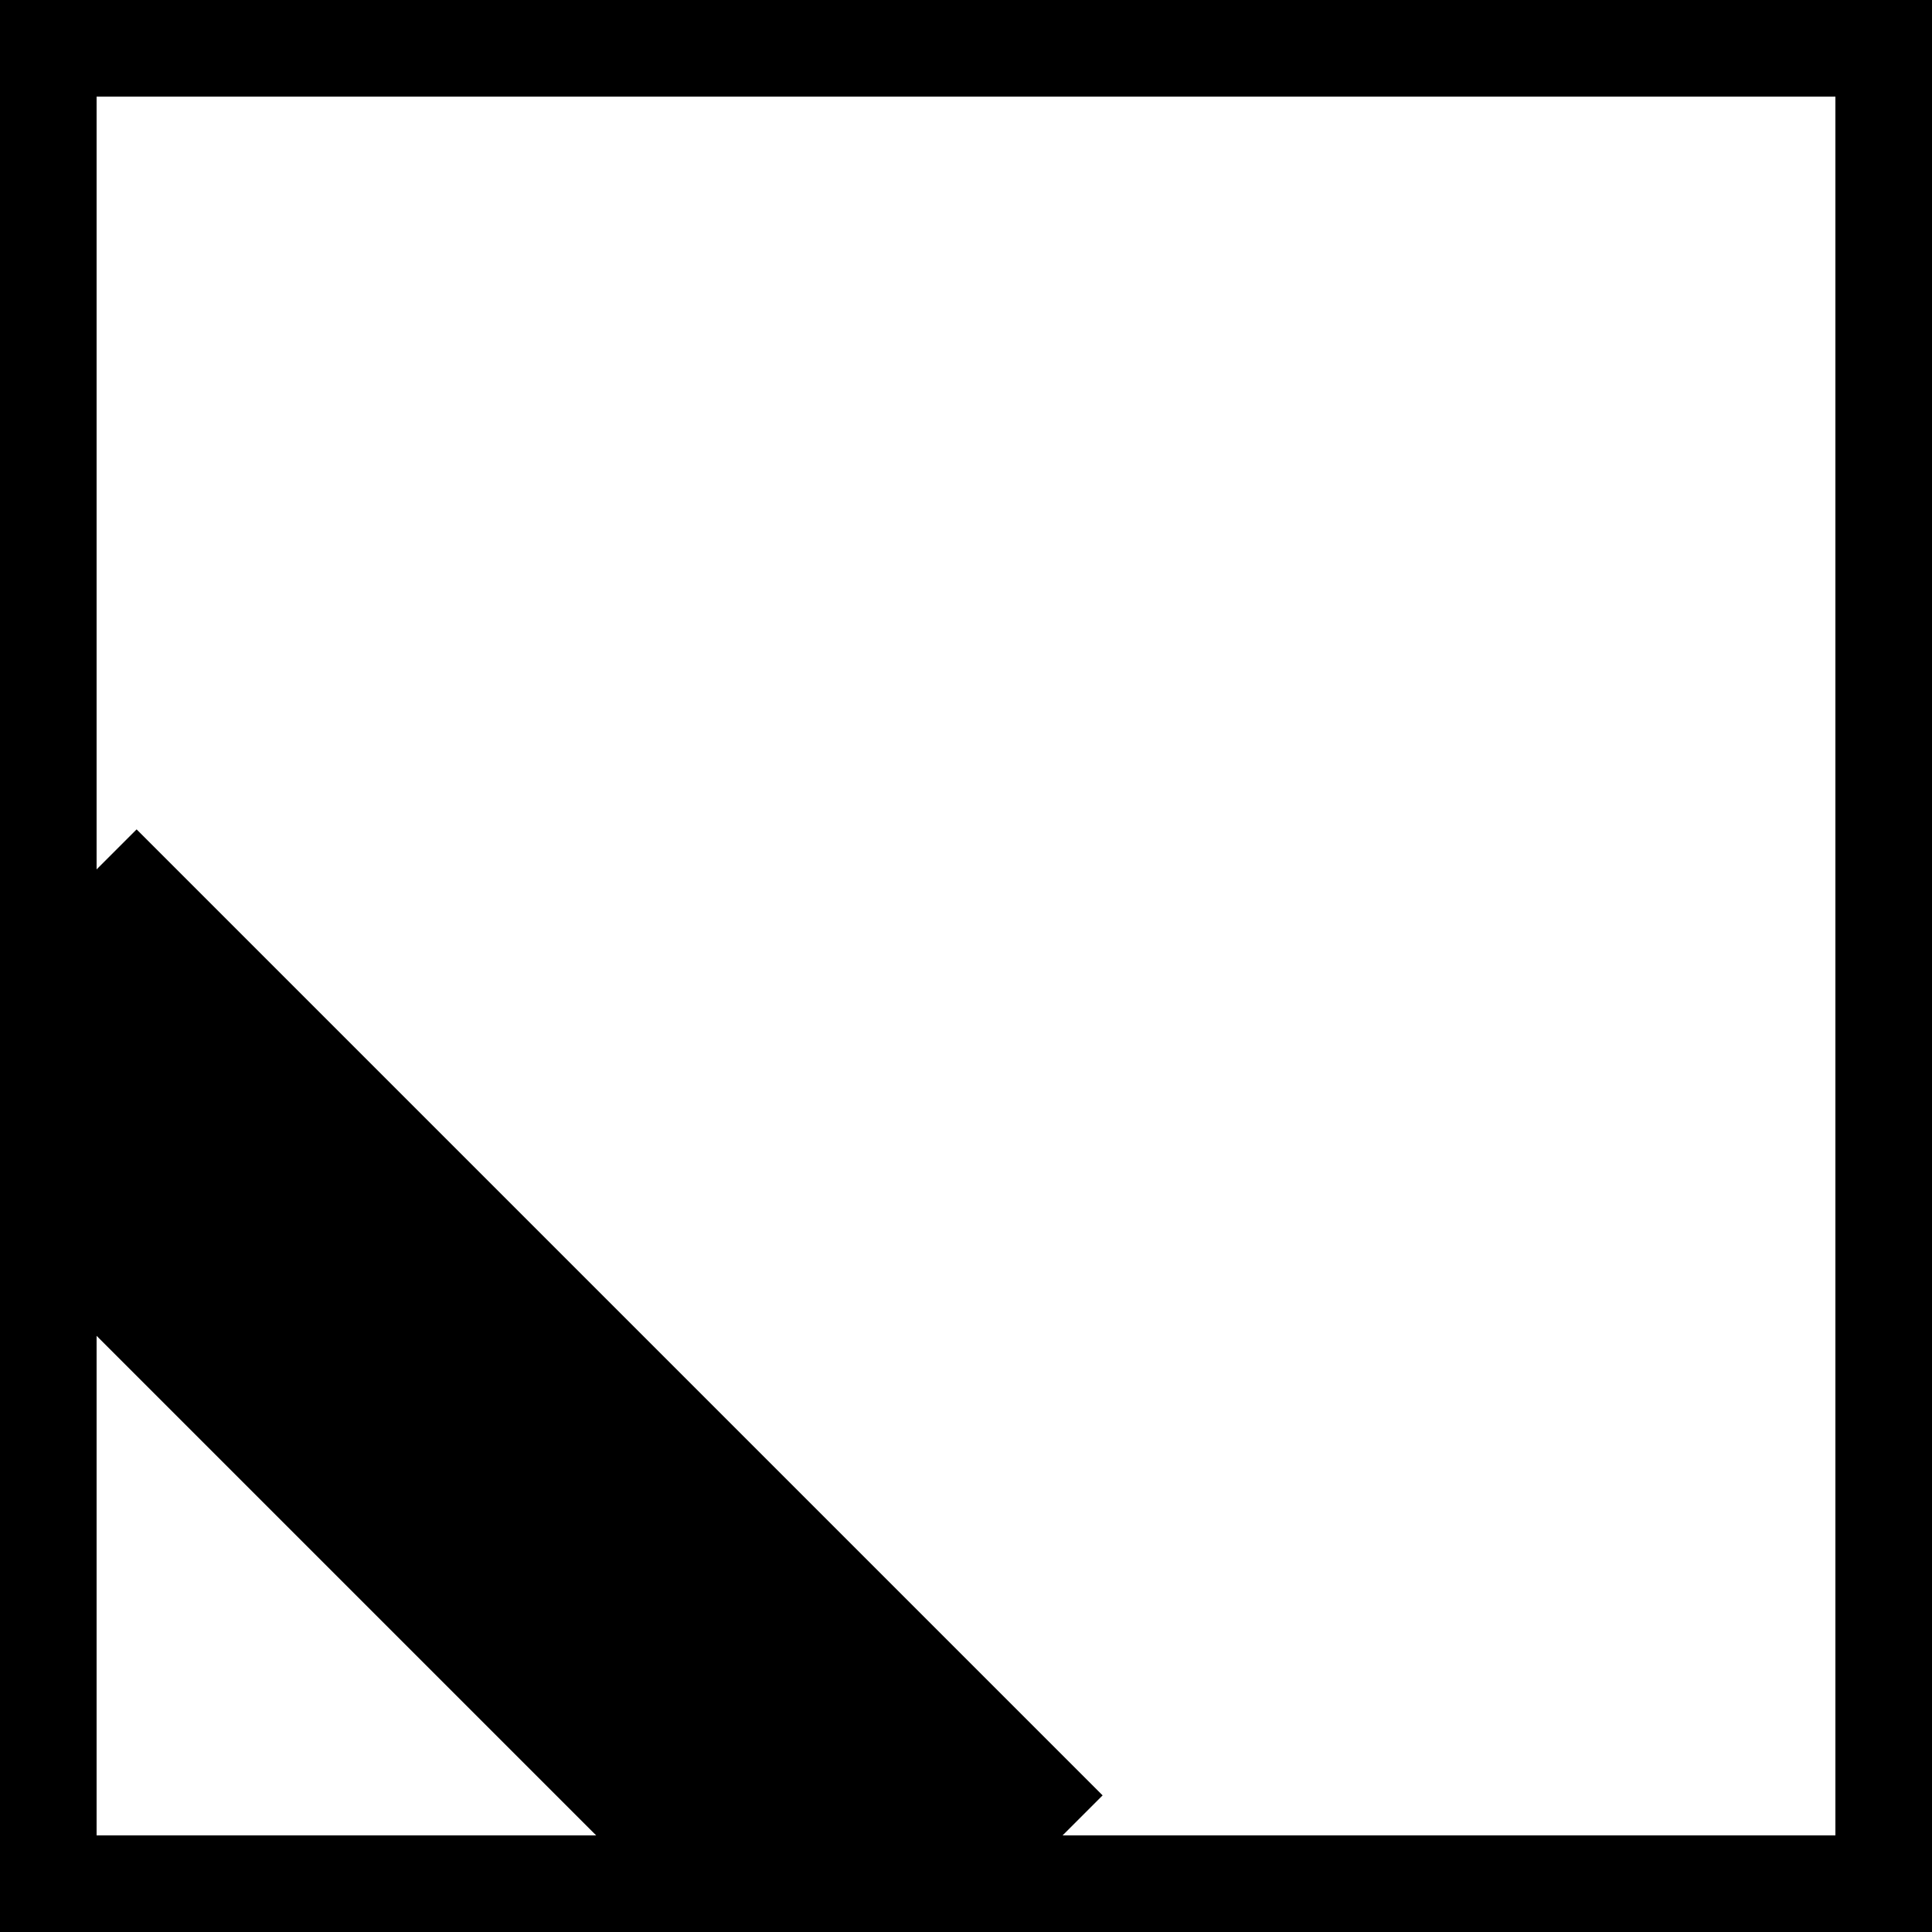
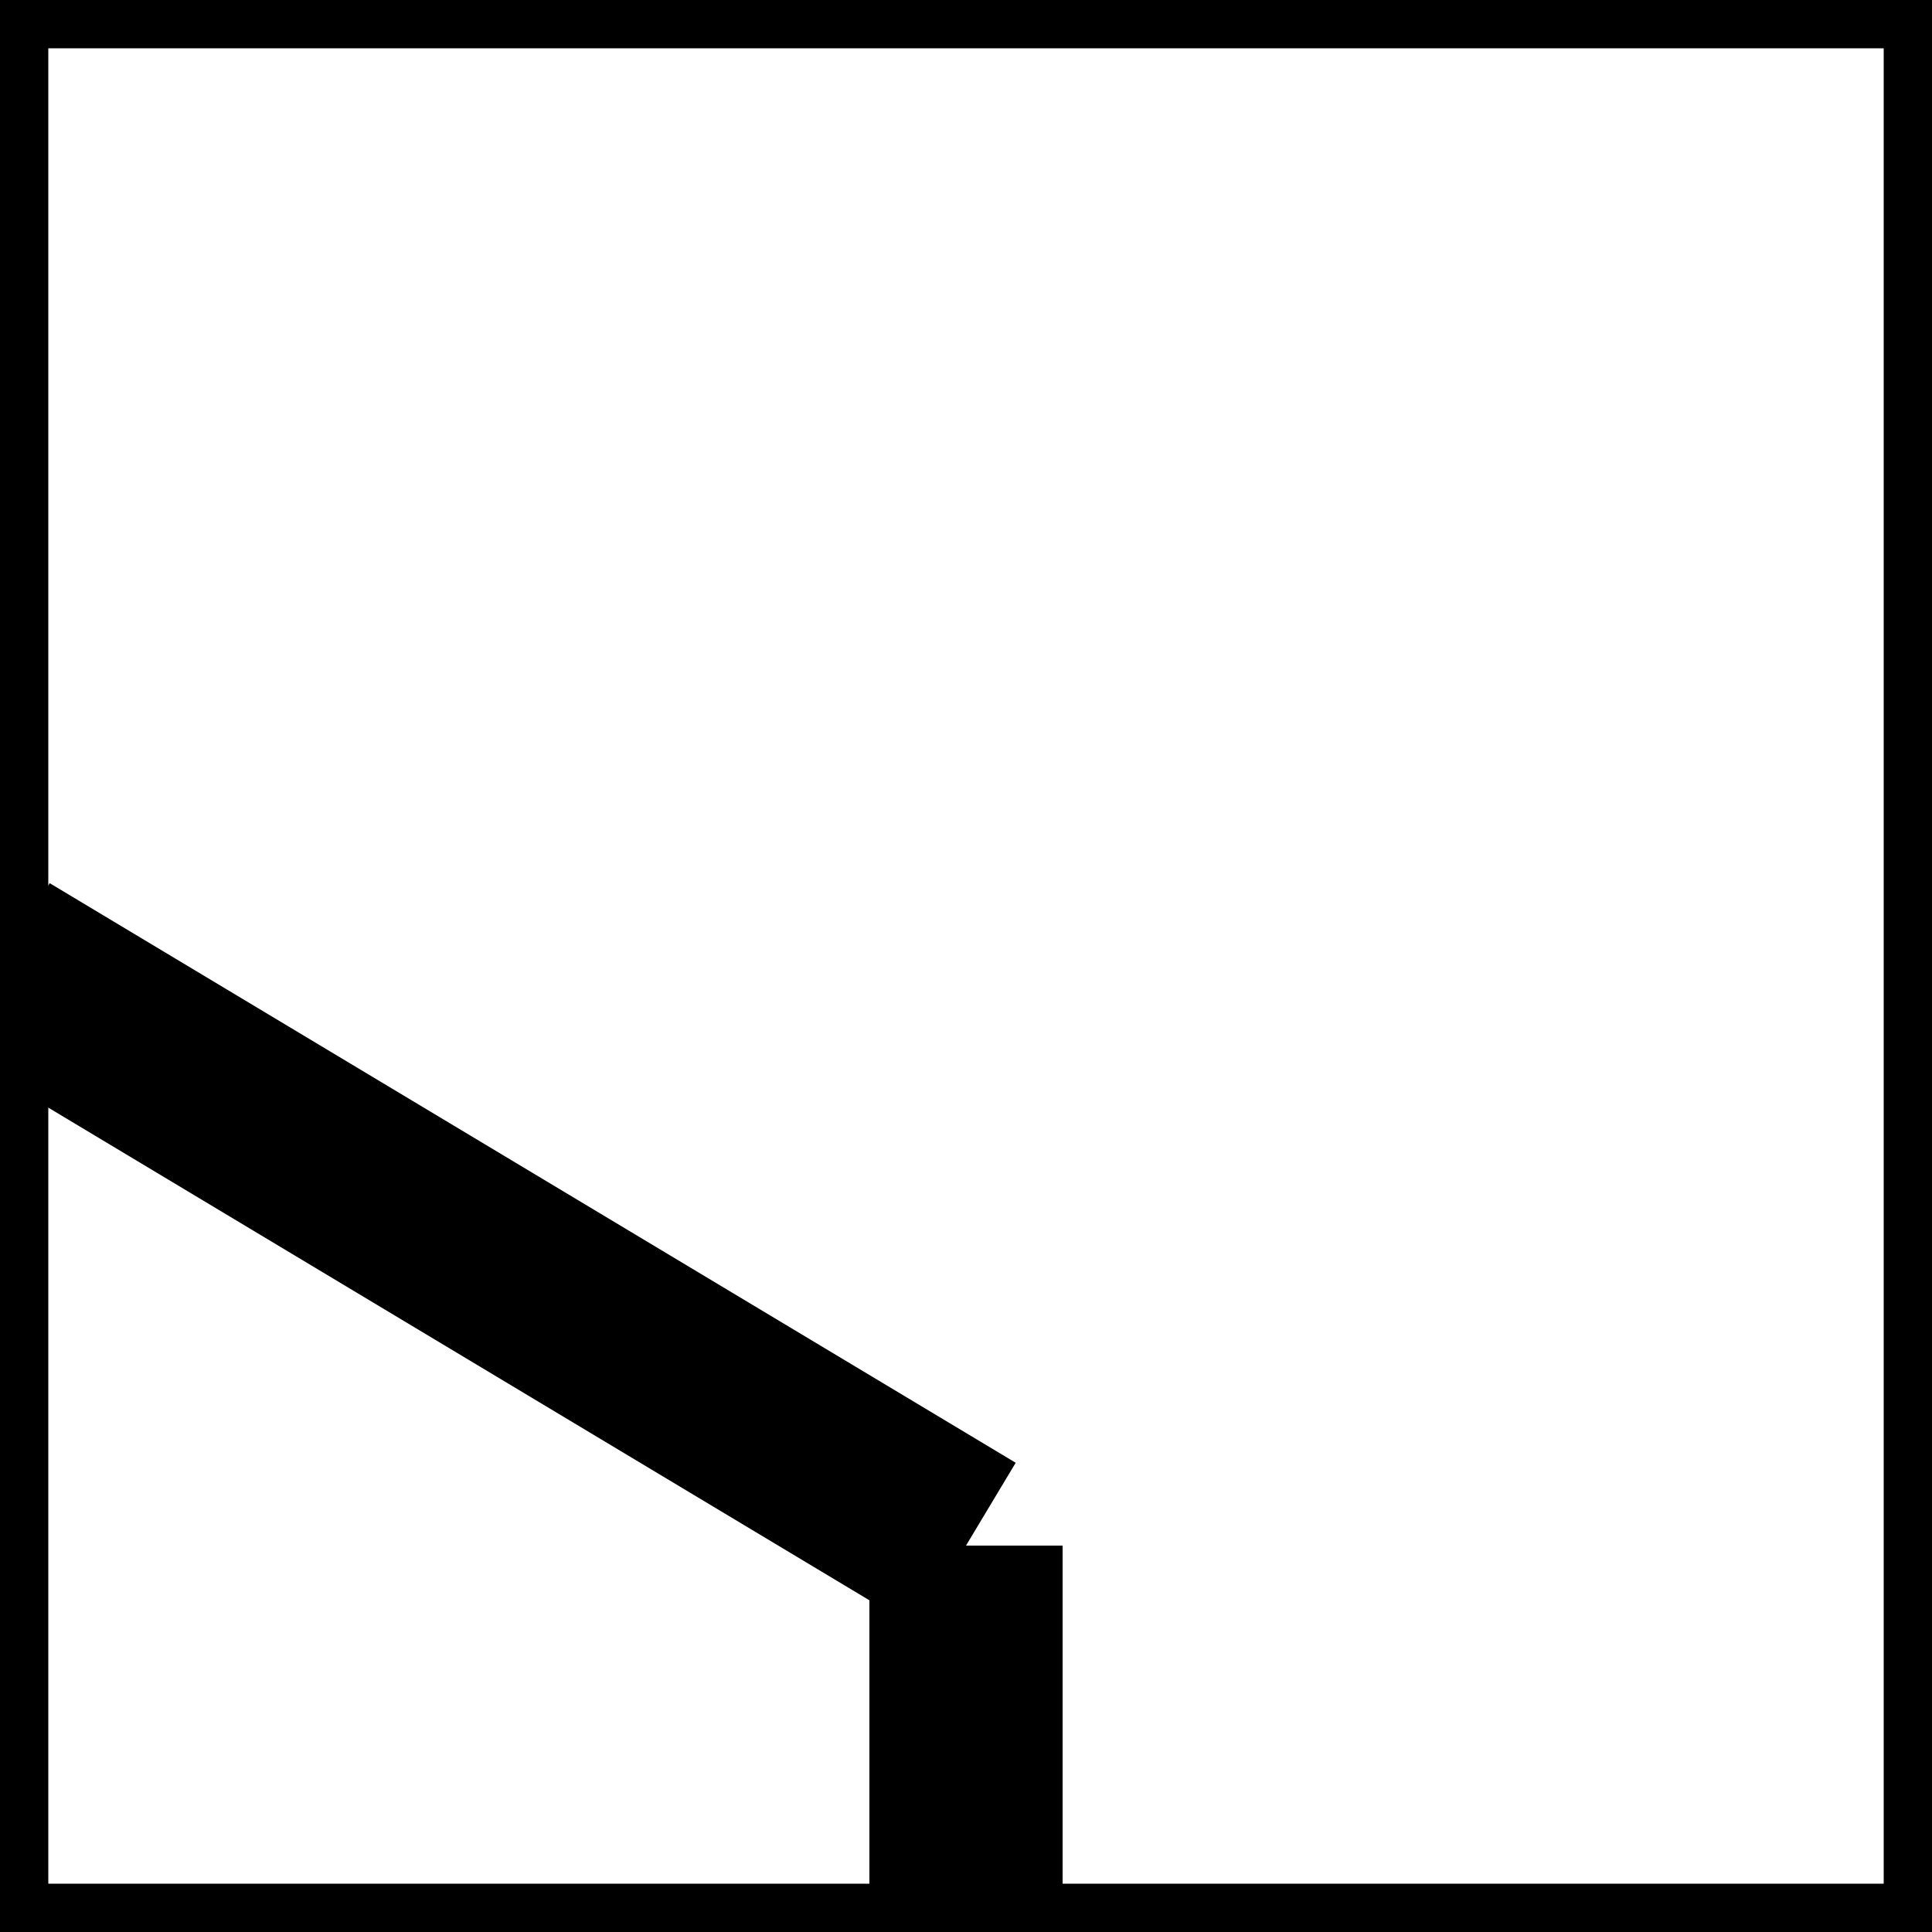
<svg xmlns="http://www.w3.org/2000/svg" viewBox="0 0 10 10">
-   <line x1="0" y1="0" x2="10" y2="0" stroke="black" stroke-width="1" />
-   <line x1="10" y1="0" x2="10" y2="10" stroke="black" stroke-width="1" />
-   <line x1="10" y1="10" x2="0" y2="10" stroke="black" stroke-width="1" />
-   <line x1="0" y1="10" x2="0" y2="0" stroke="black" stroke-width="1" />
-   <line x1="5" y1="10" x2="0" y2="5" stroke="black" stroke-width="2" />
+   <line x1="0" y1="0" x2="10" y2="0" stroke="black" stroke-width="0.5" />
+   <line x1="10" y1="0" x2="10" y2="10" stroke="black" stroke-width="0.5" />
+   <line x1="10" y1="10" x2="0" y2="10" stroke="black" stroke-width="0.5" />
+   <line x1="0" y1="10" x2="0" y2="0" stroke="black" stroke-width="0.5" />
+   <line x1="0" y1="5" x2="5" y2="8" stroke="black" stroke-width="1" />
+   <line x1="5" y1="8" x2="5" y2="10" stroke="black" stroke-width="1" />
</svg>
